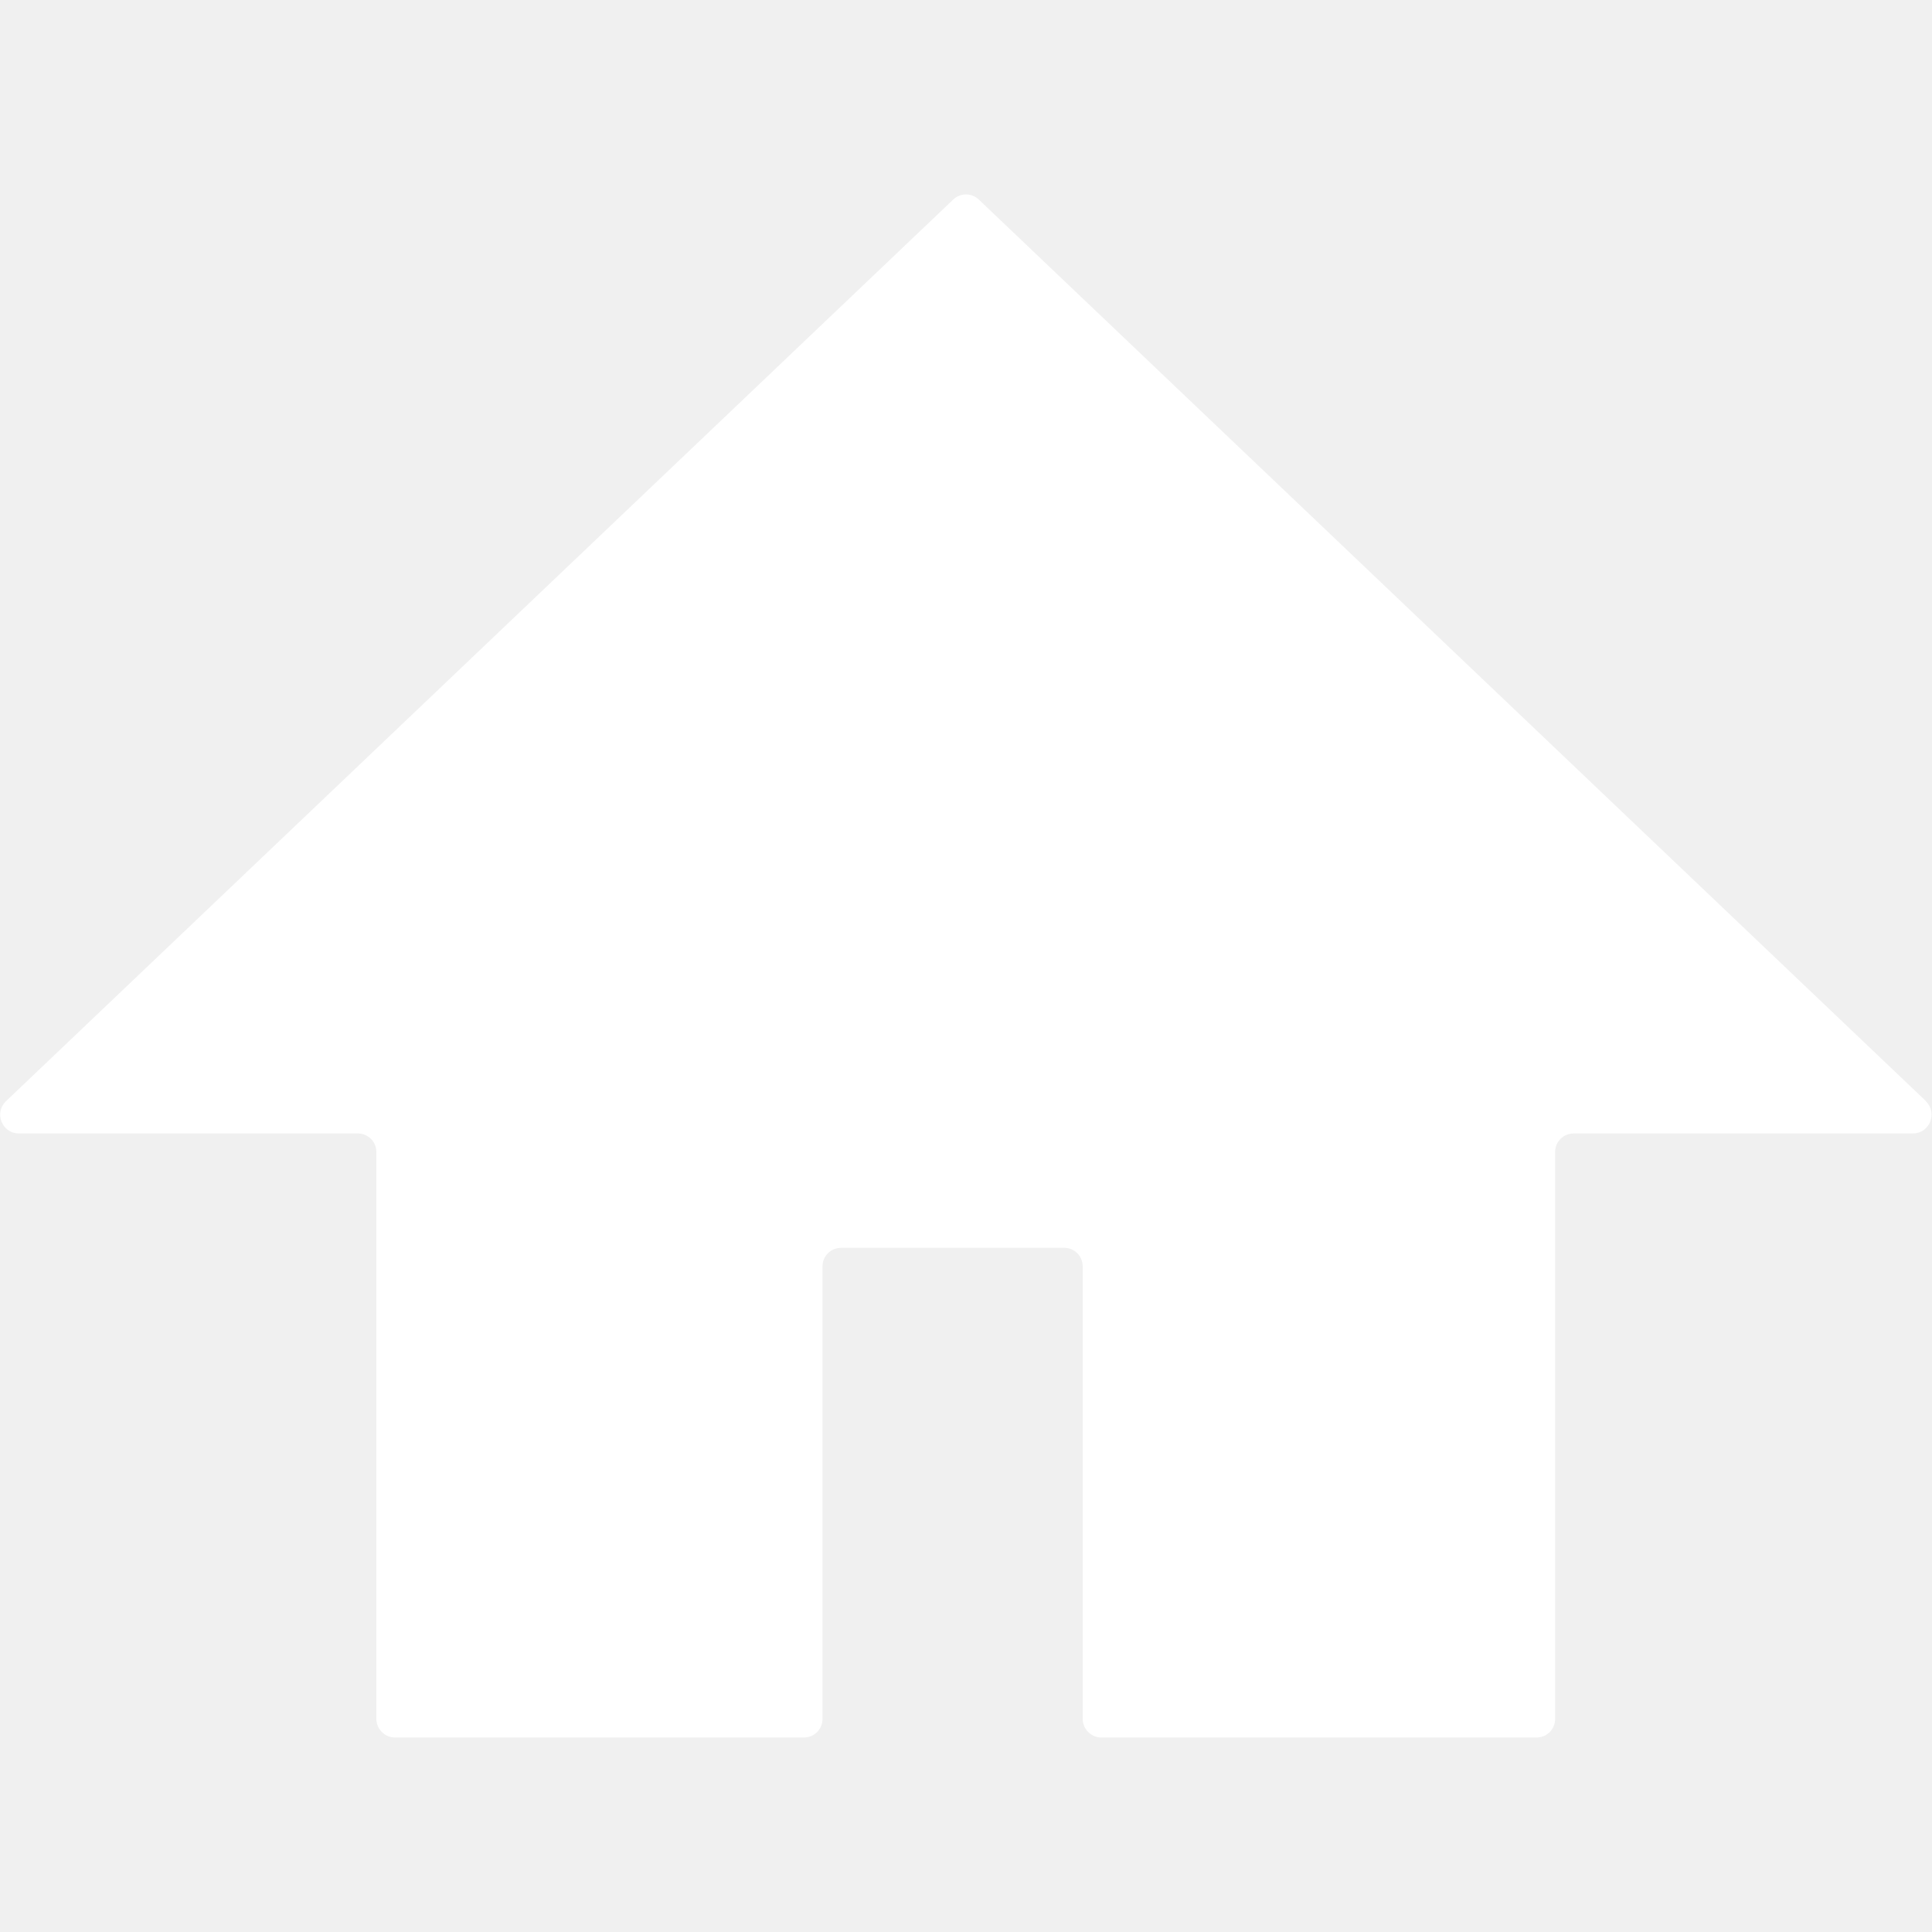
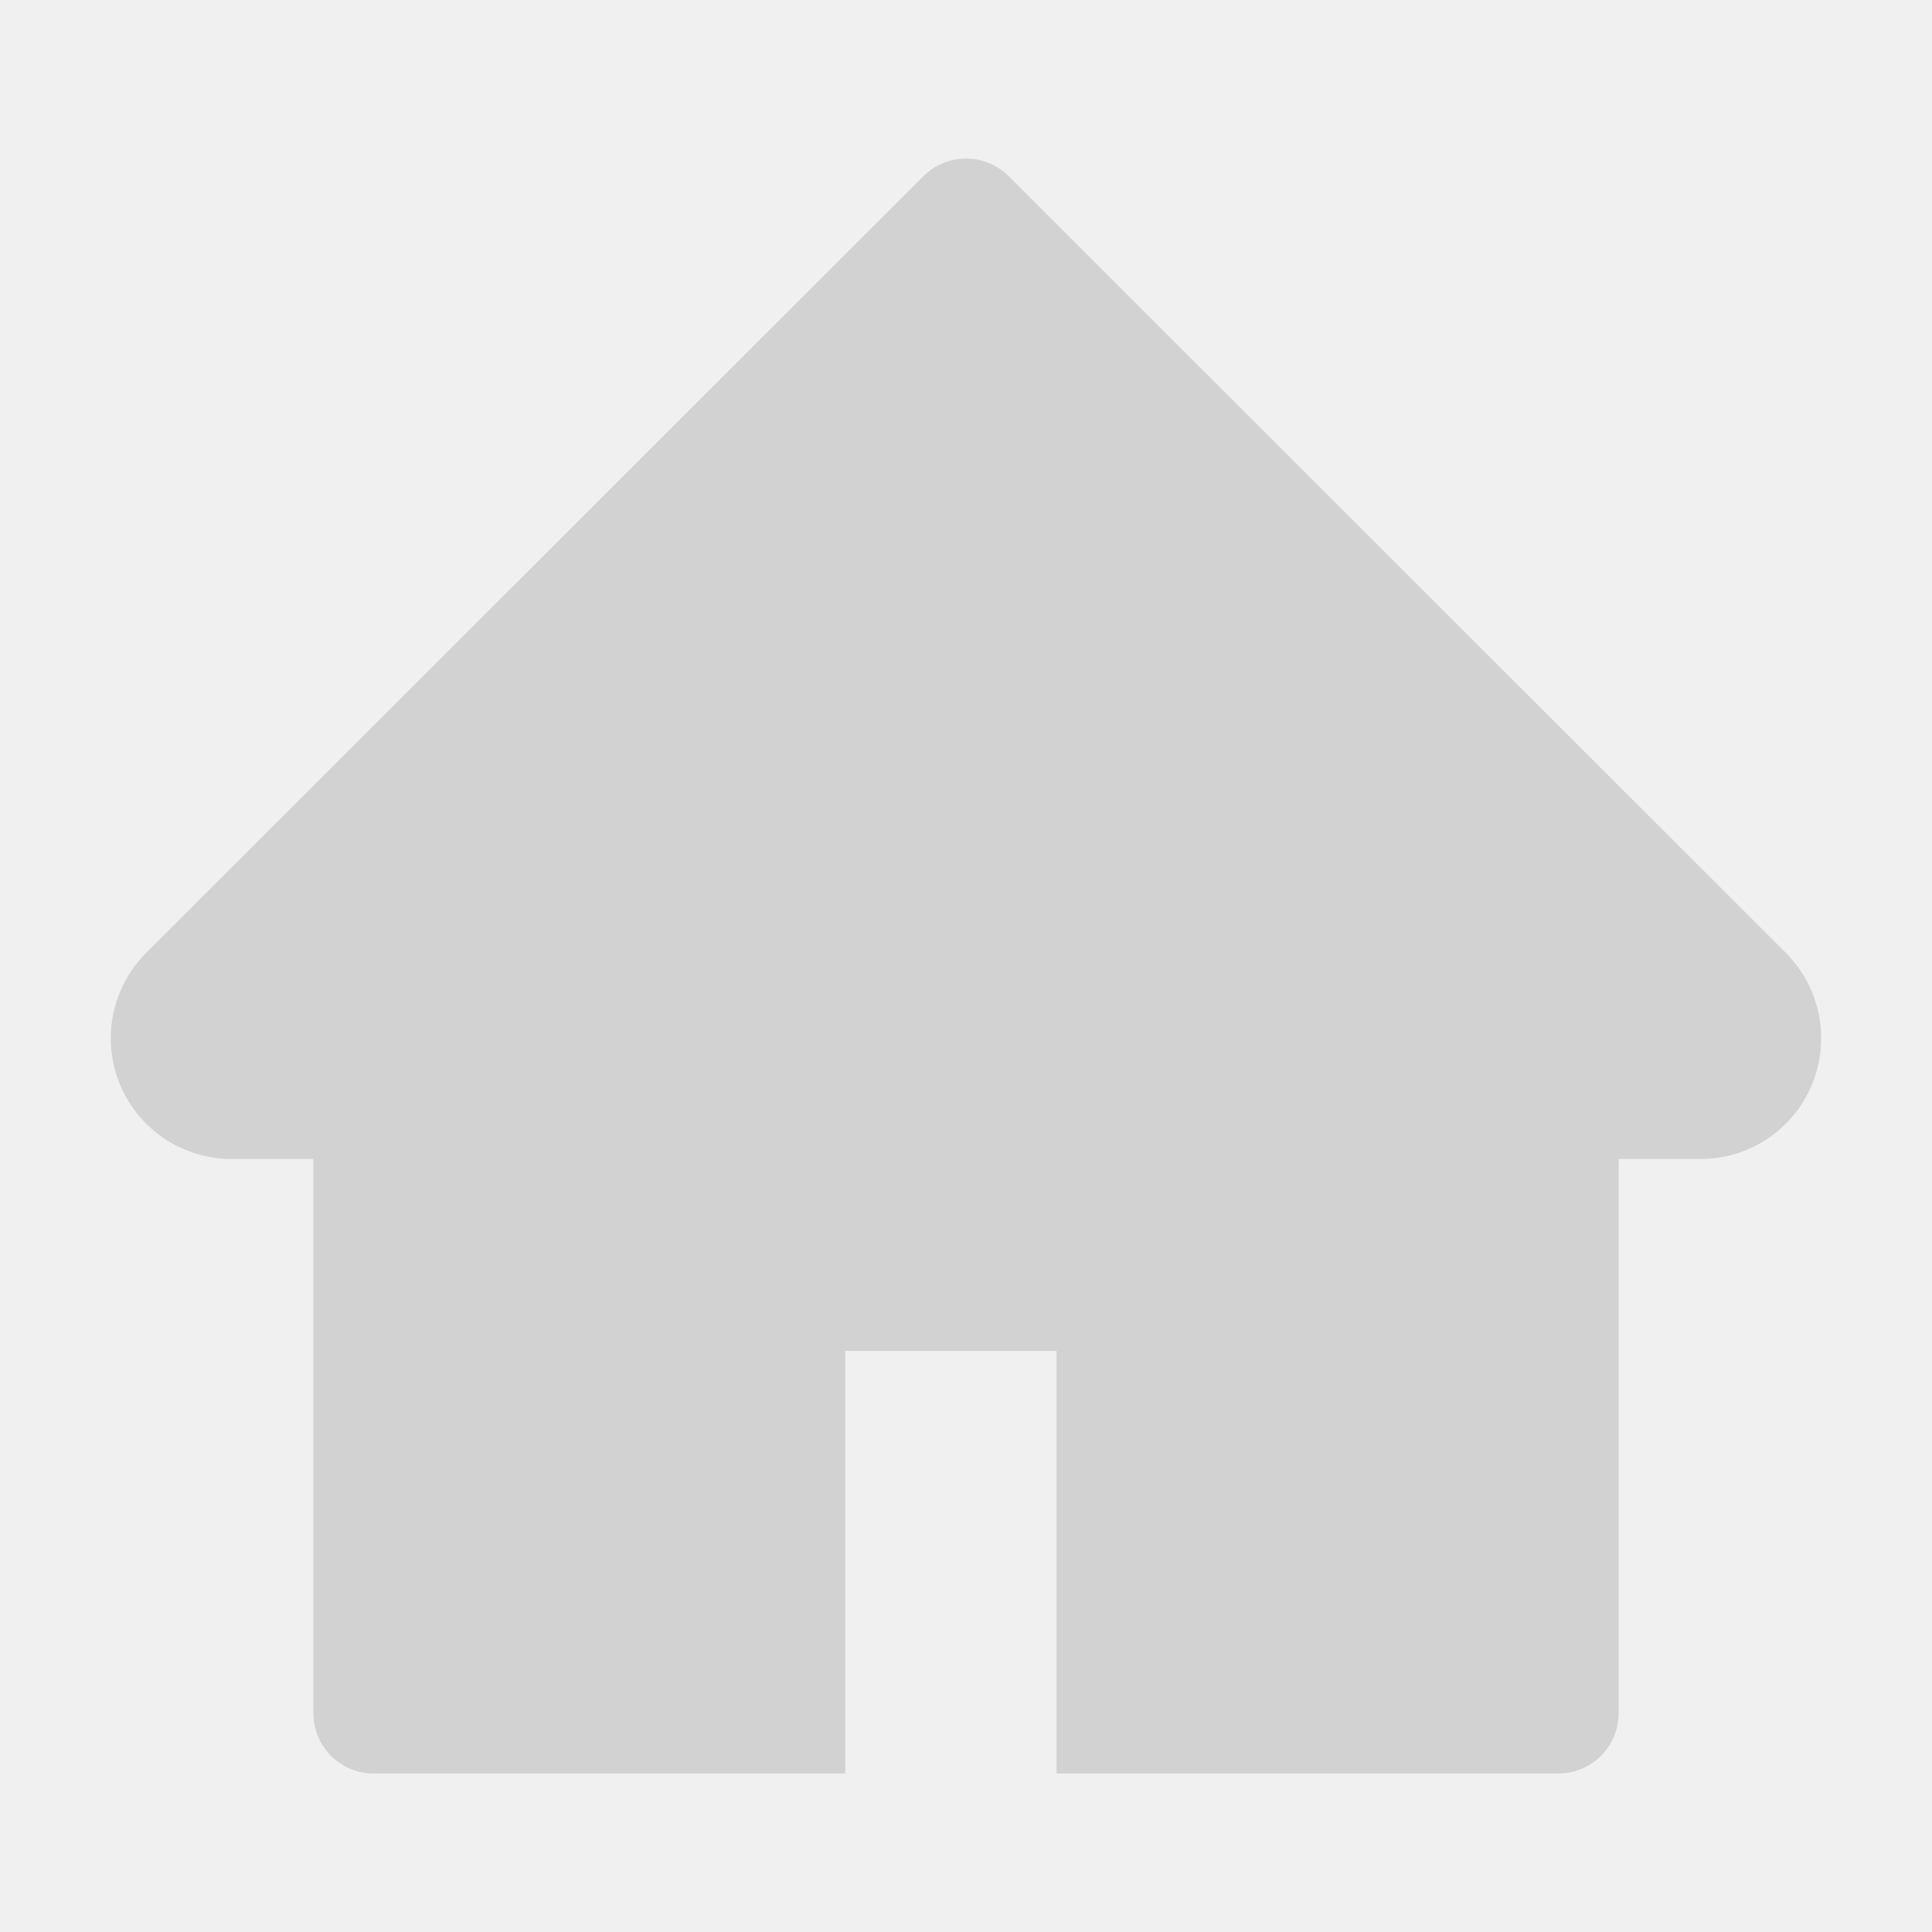
- <svg xmlns="http://www.w3.org/2000/svg" id="Layer_1" data-name="Layer 1" viewBox="0 0 75 75">
-   <defs>
-     <style>
-       .cls-1 {
-         fill: #fff;
-       }
-     </style>
-   </defs>
-   <path class="cls-1" d="M74.77,42.75L38,7.75c-.28-.27-.72-.27-1,0L.23,42.75c-.47.45-.15,1.25.5,1.25h13.16c.4,0,.72.32.72.72v22c0,.4.32.73.73.73h15.87c.4,0,.72-.32.72-.73v-17.56c0-.4.32-.72.73-.72h8.65c.4,0,.72.32.72.72v17.56c0,.4.32.73.73.73h16.89c.4,0,.72-.32.72-.73v-22c0-.4.32-.72.73-.72h13.16c.65,0,.97-.8.5-1.25Z" />
+ <svg xmlns="http://www.w3.org/2000/svg" viewBox="0 0 1024 1024" width="17" height="17" fill="#d2d2d2">
+   <path d="M946.5 505L534.6 93.4a31.93 31.93 0 0 0-45.2 0L77.5 505c-12 12-18.8 28.3-18.8 45.3 0 35.3 28.7 64 64 64h43.4V908c0 17.7 14.3 32 32 32H448V716h112v224h265.9c17.7 0 32-14.3 32-32V614.3h43.4c17 0 33.3-6.7 45.3-18.8 24.9-25 24.9-65.5-.1-90.5z" />
</svg>
